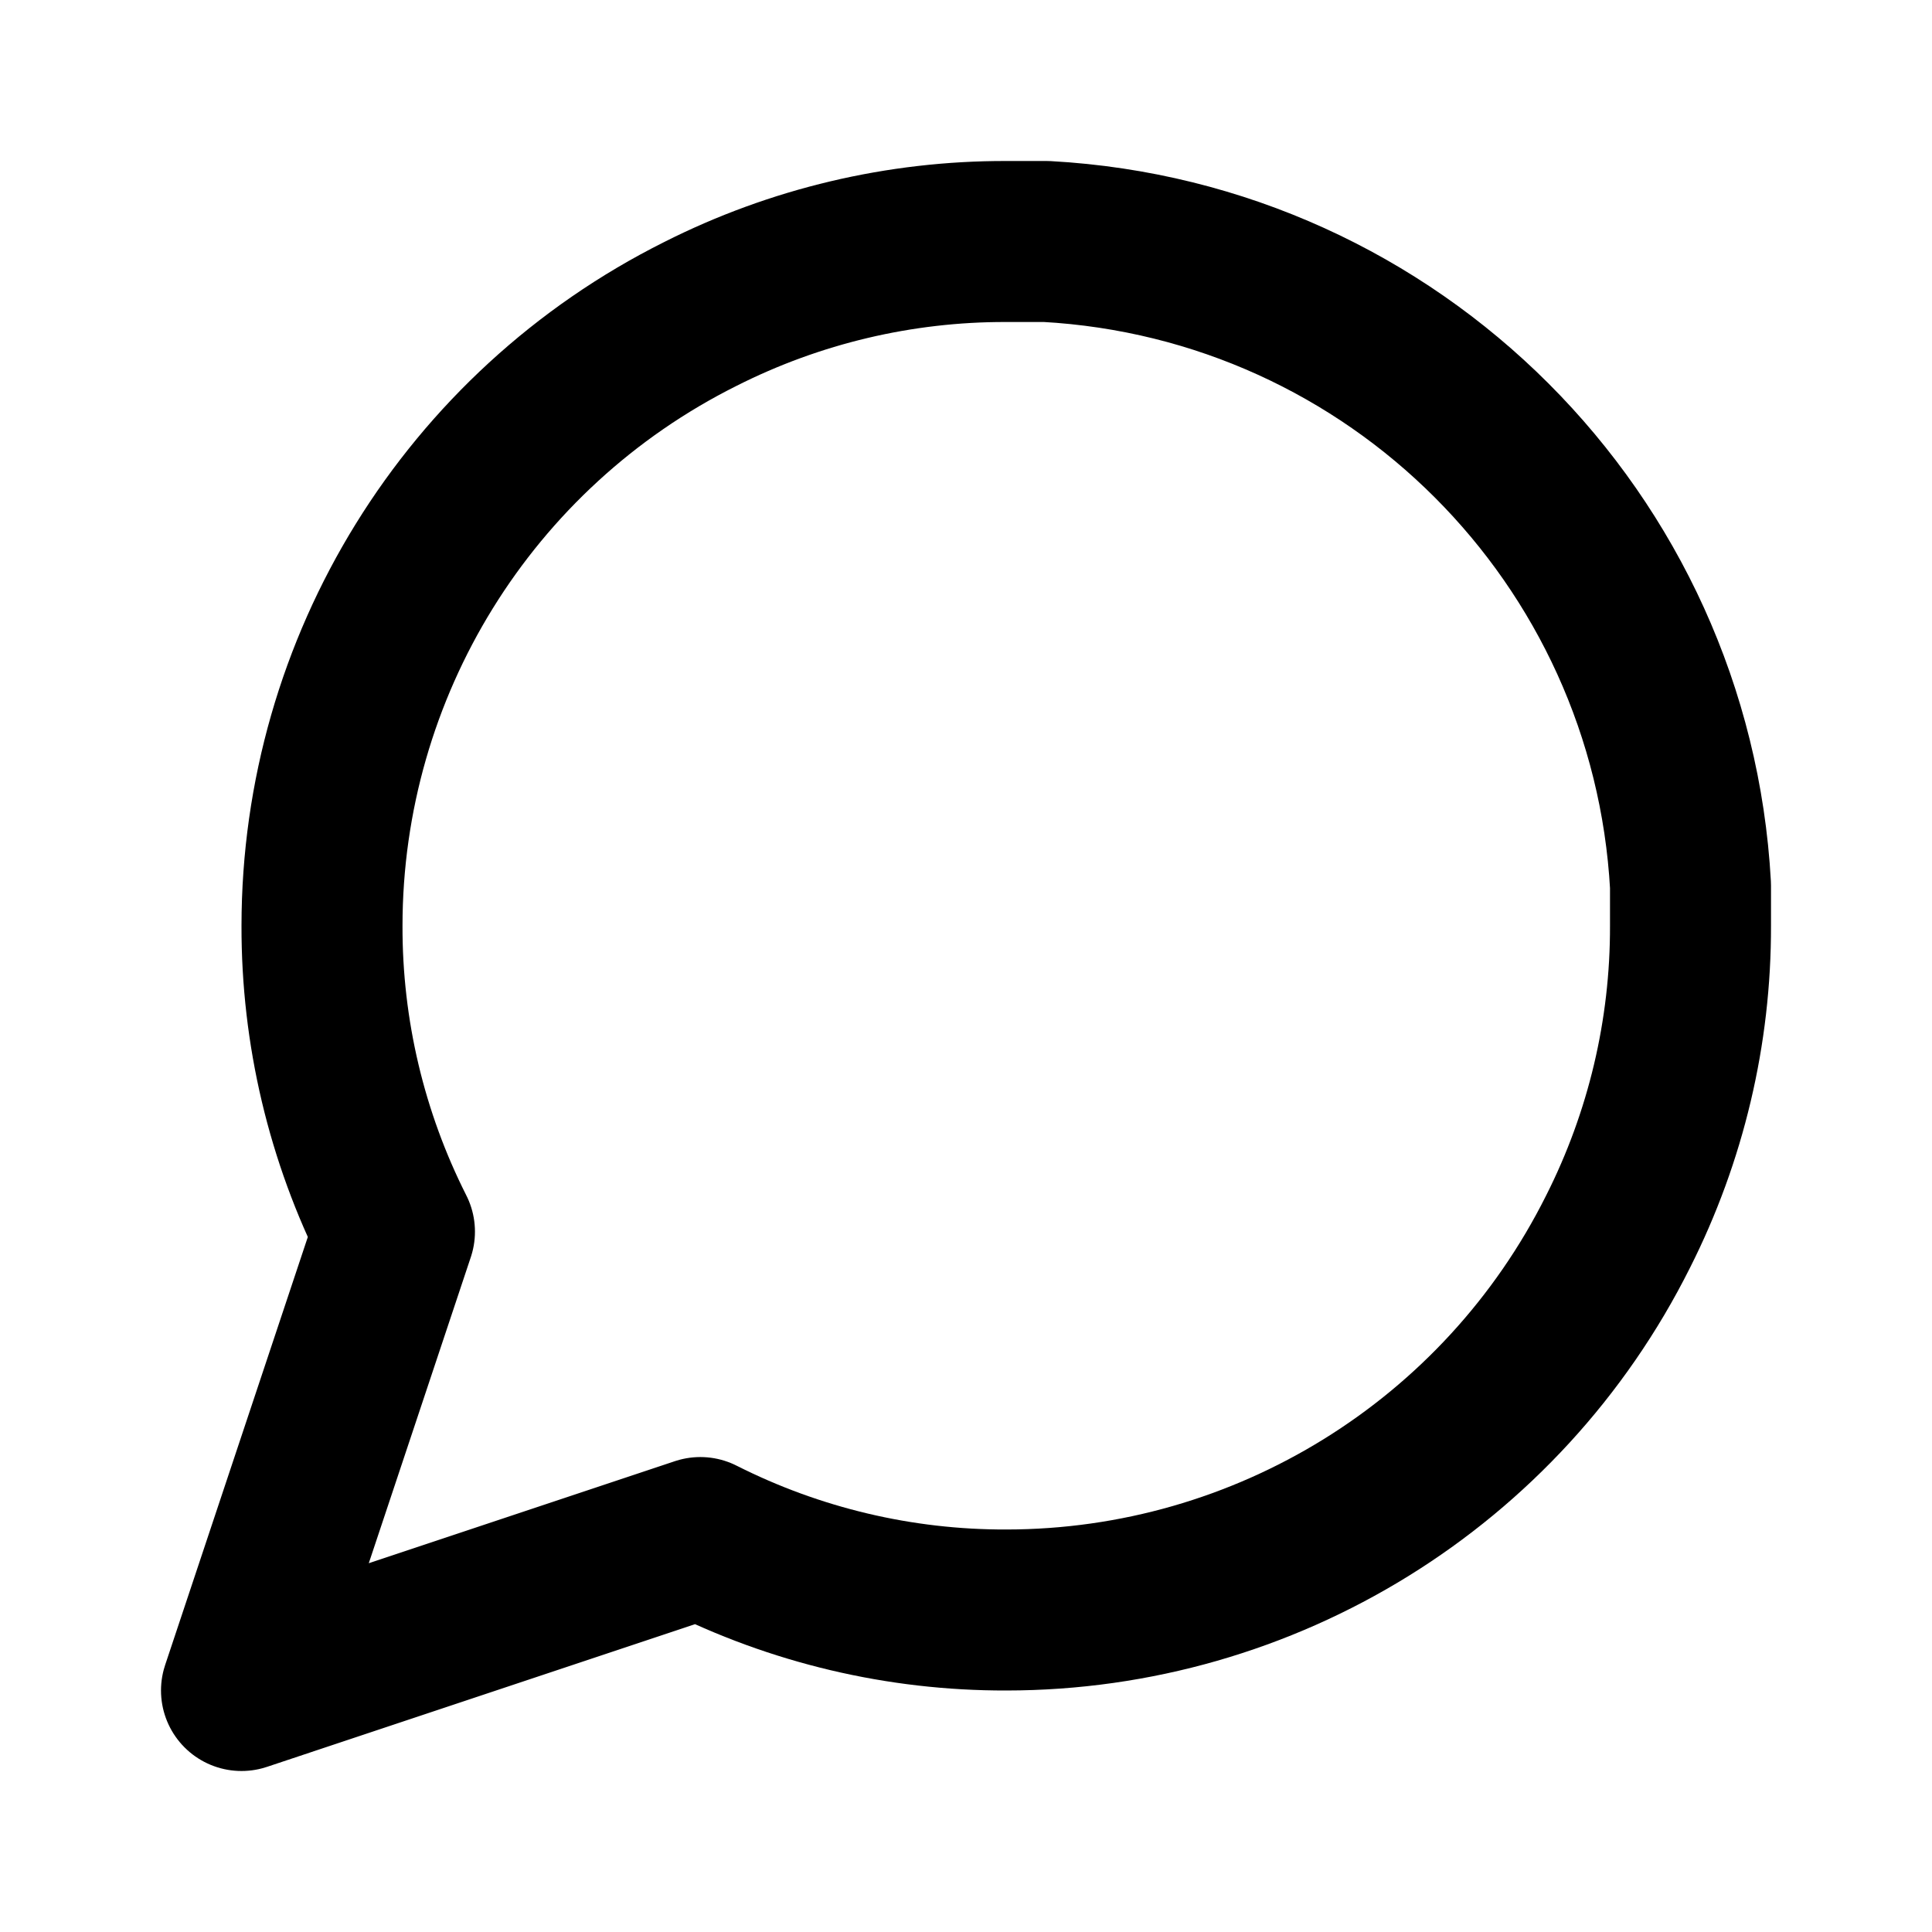
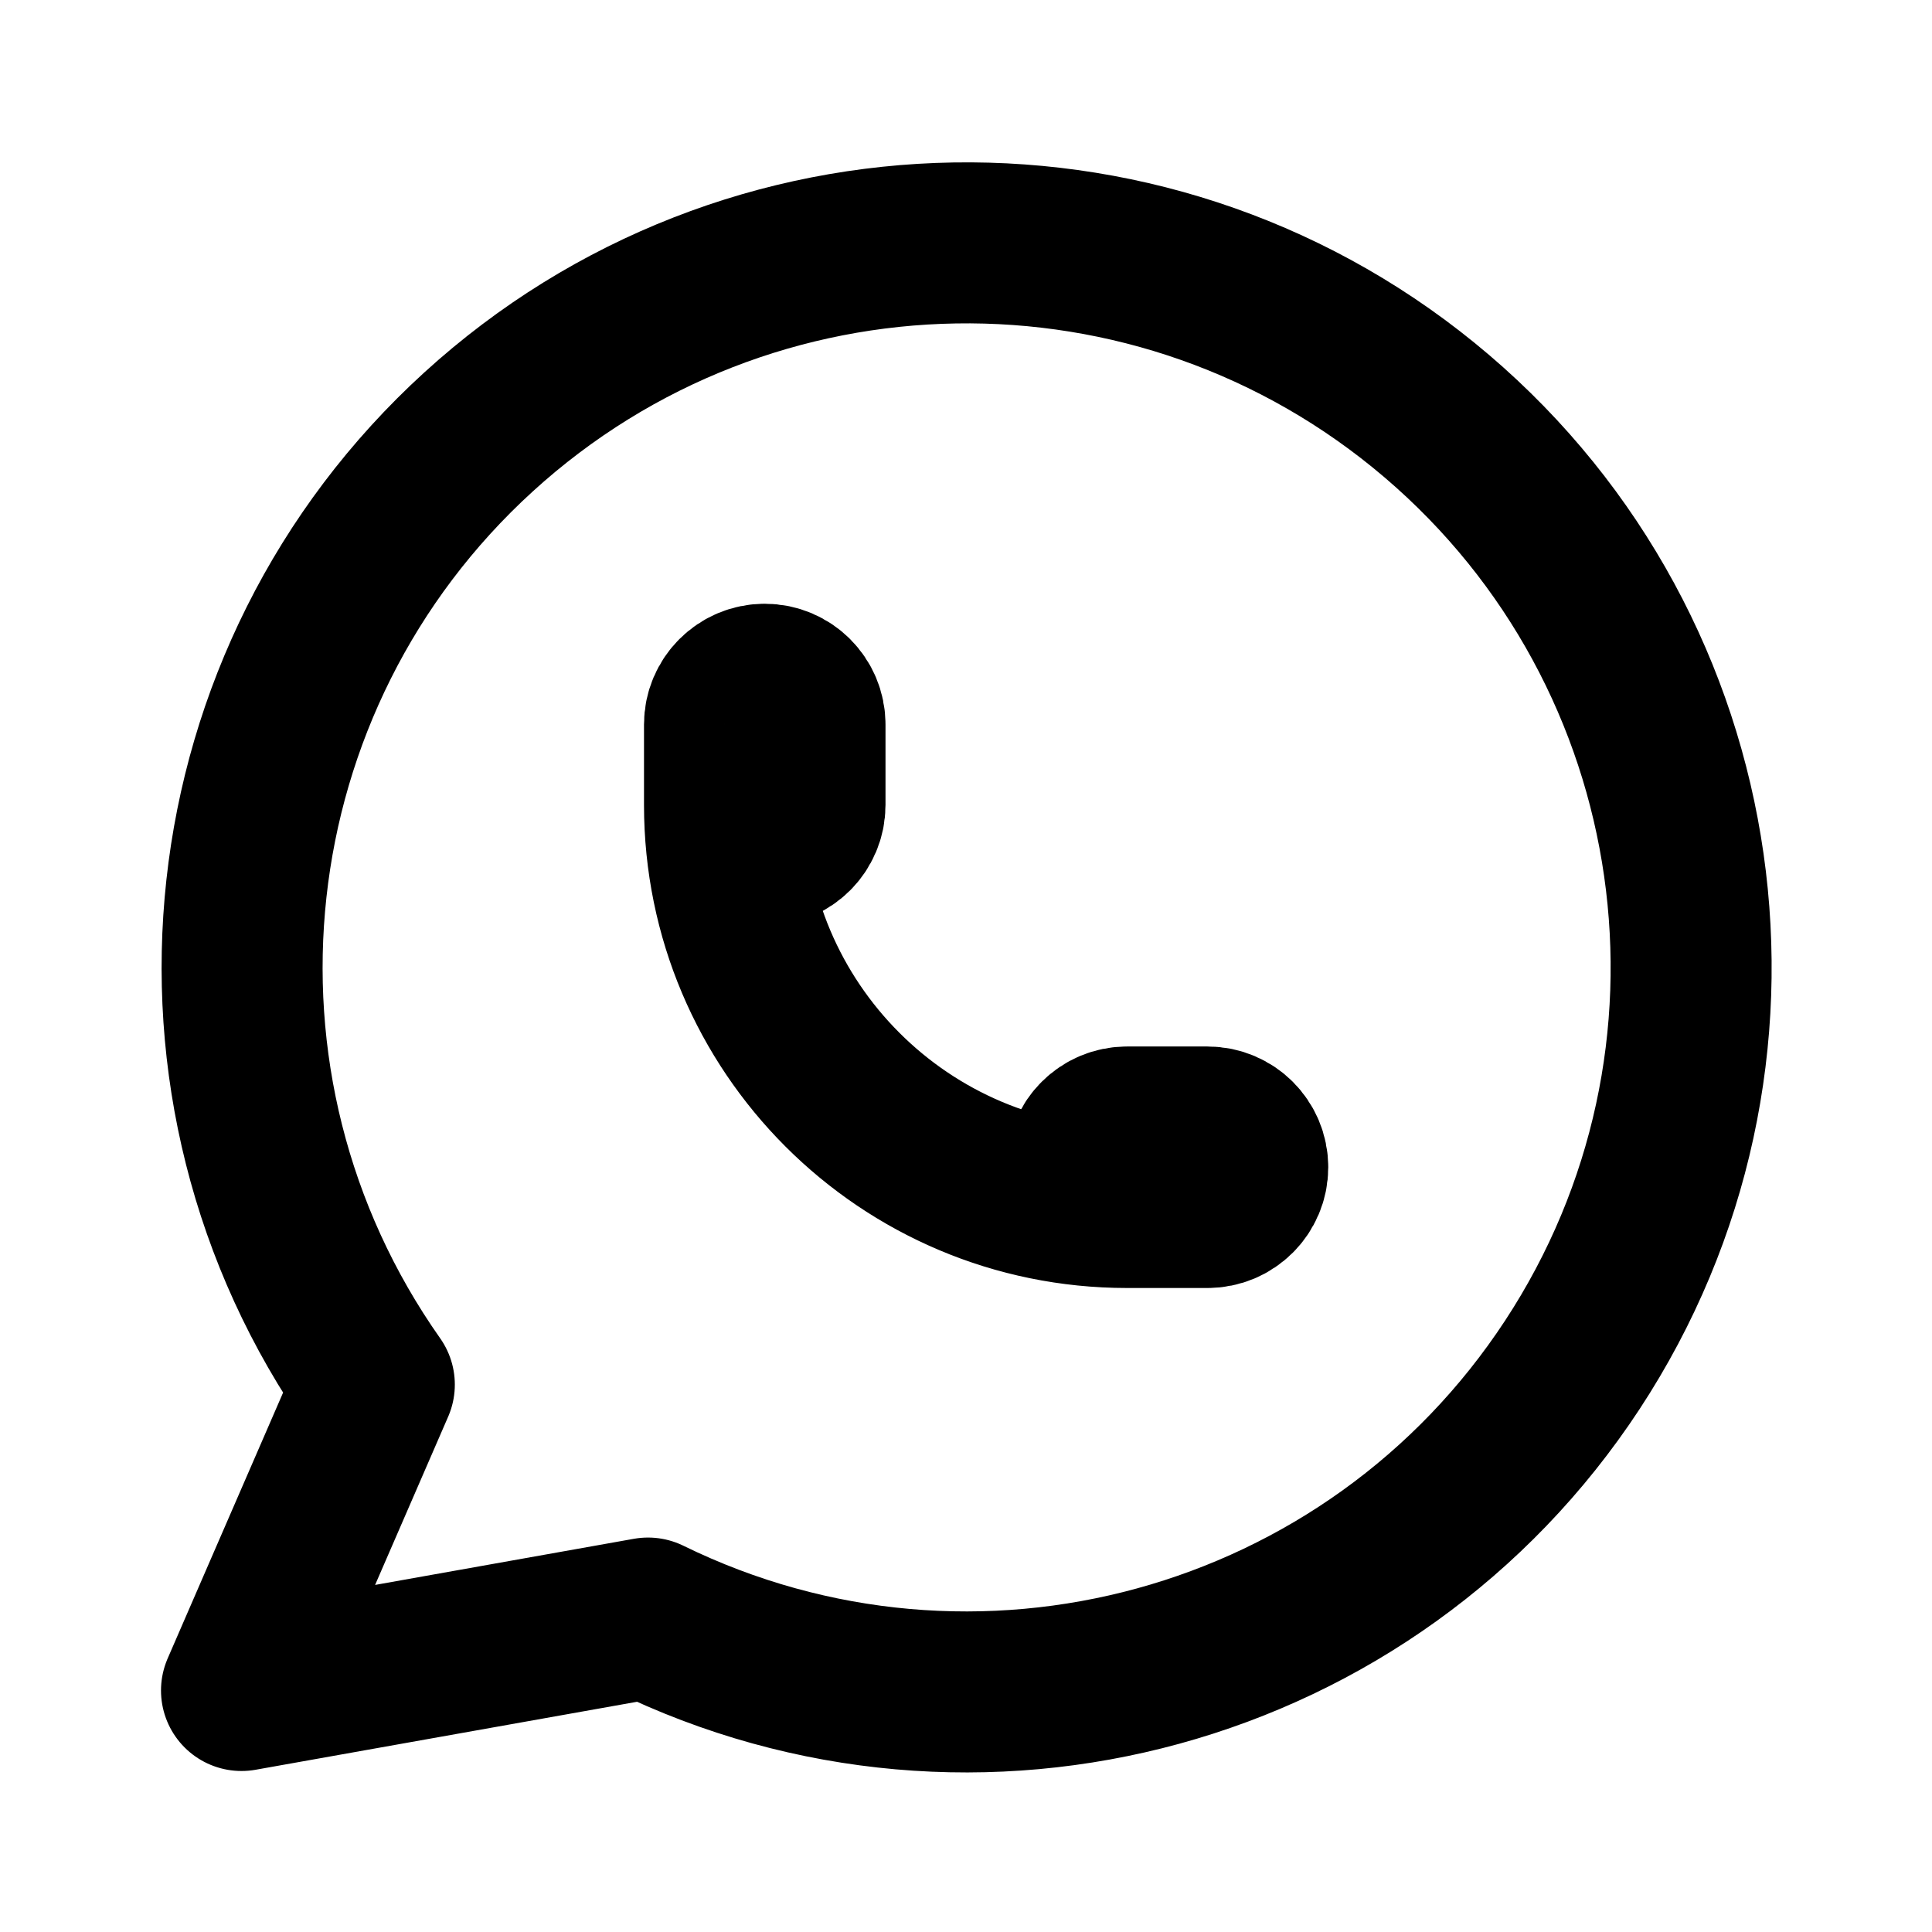
- <svg xmlns="http://www.w3.org/2000/svg" viewBox="0 0 24 24" fill="none" stroke="currentColor" stroke-width="2" stroke-linecap="round" stroke-linejoin="round">
-   <path d="M21 11.5a8.38 8.38 0 0 1-.9 3.8 8.5 8.5 0 0 1-7.6 4.7 8.38 8.38 0 0 1-3.8-.9L3 21l1.9-5.7a8.38 8.38 0 0 1-.9-3.8 8.5 8.5 0 0 1 4.7-7.6 8.38 8.38 0 0 1 3.8-.9h.5a8.48 8.48 0 0 1 8 8v.5z" />
+ <svg xmlns="http://www.w3.org/2000/svg" width="24" height="24" viewBox="0 0 24 24" fill="none" stroke="currentColor" stroke-width="2" stroke-linecap="round" stroke-linejoin="round">
+   <path d="M3 21l1.65 -3.8a9 9 0 1 1 3.4 2.9l-5.05 .9" />
+   <path d="M9 10a.5 .5 0 0 0 1 0v-1a.5 .5 0 0 0 -1 0v1a5 5 0 0 0 5 5h1a.5 .5 0 0 0 0 -1h-1a.5 .5 0 0 0 0 1" />
</svg>
